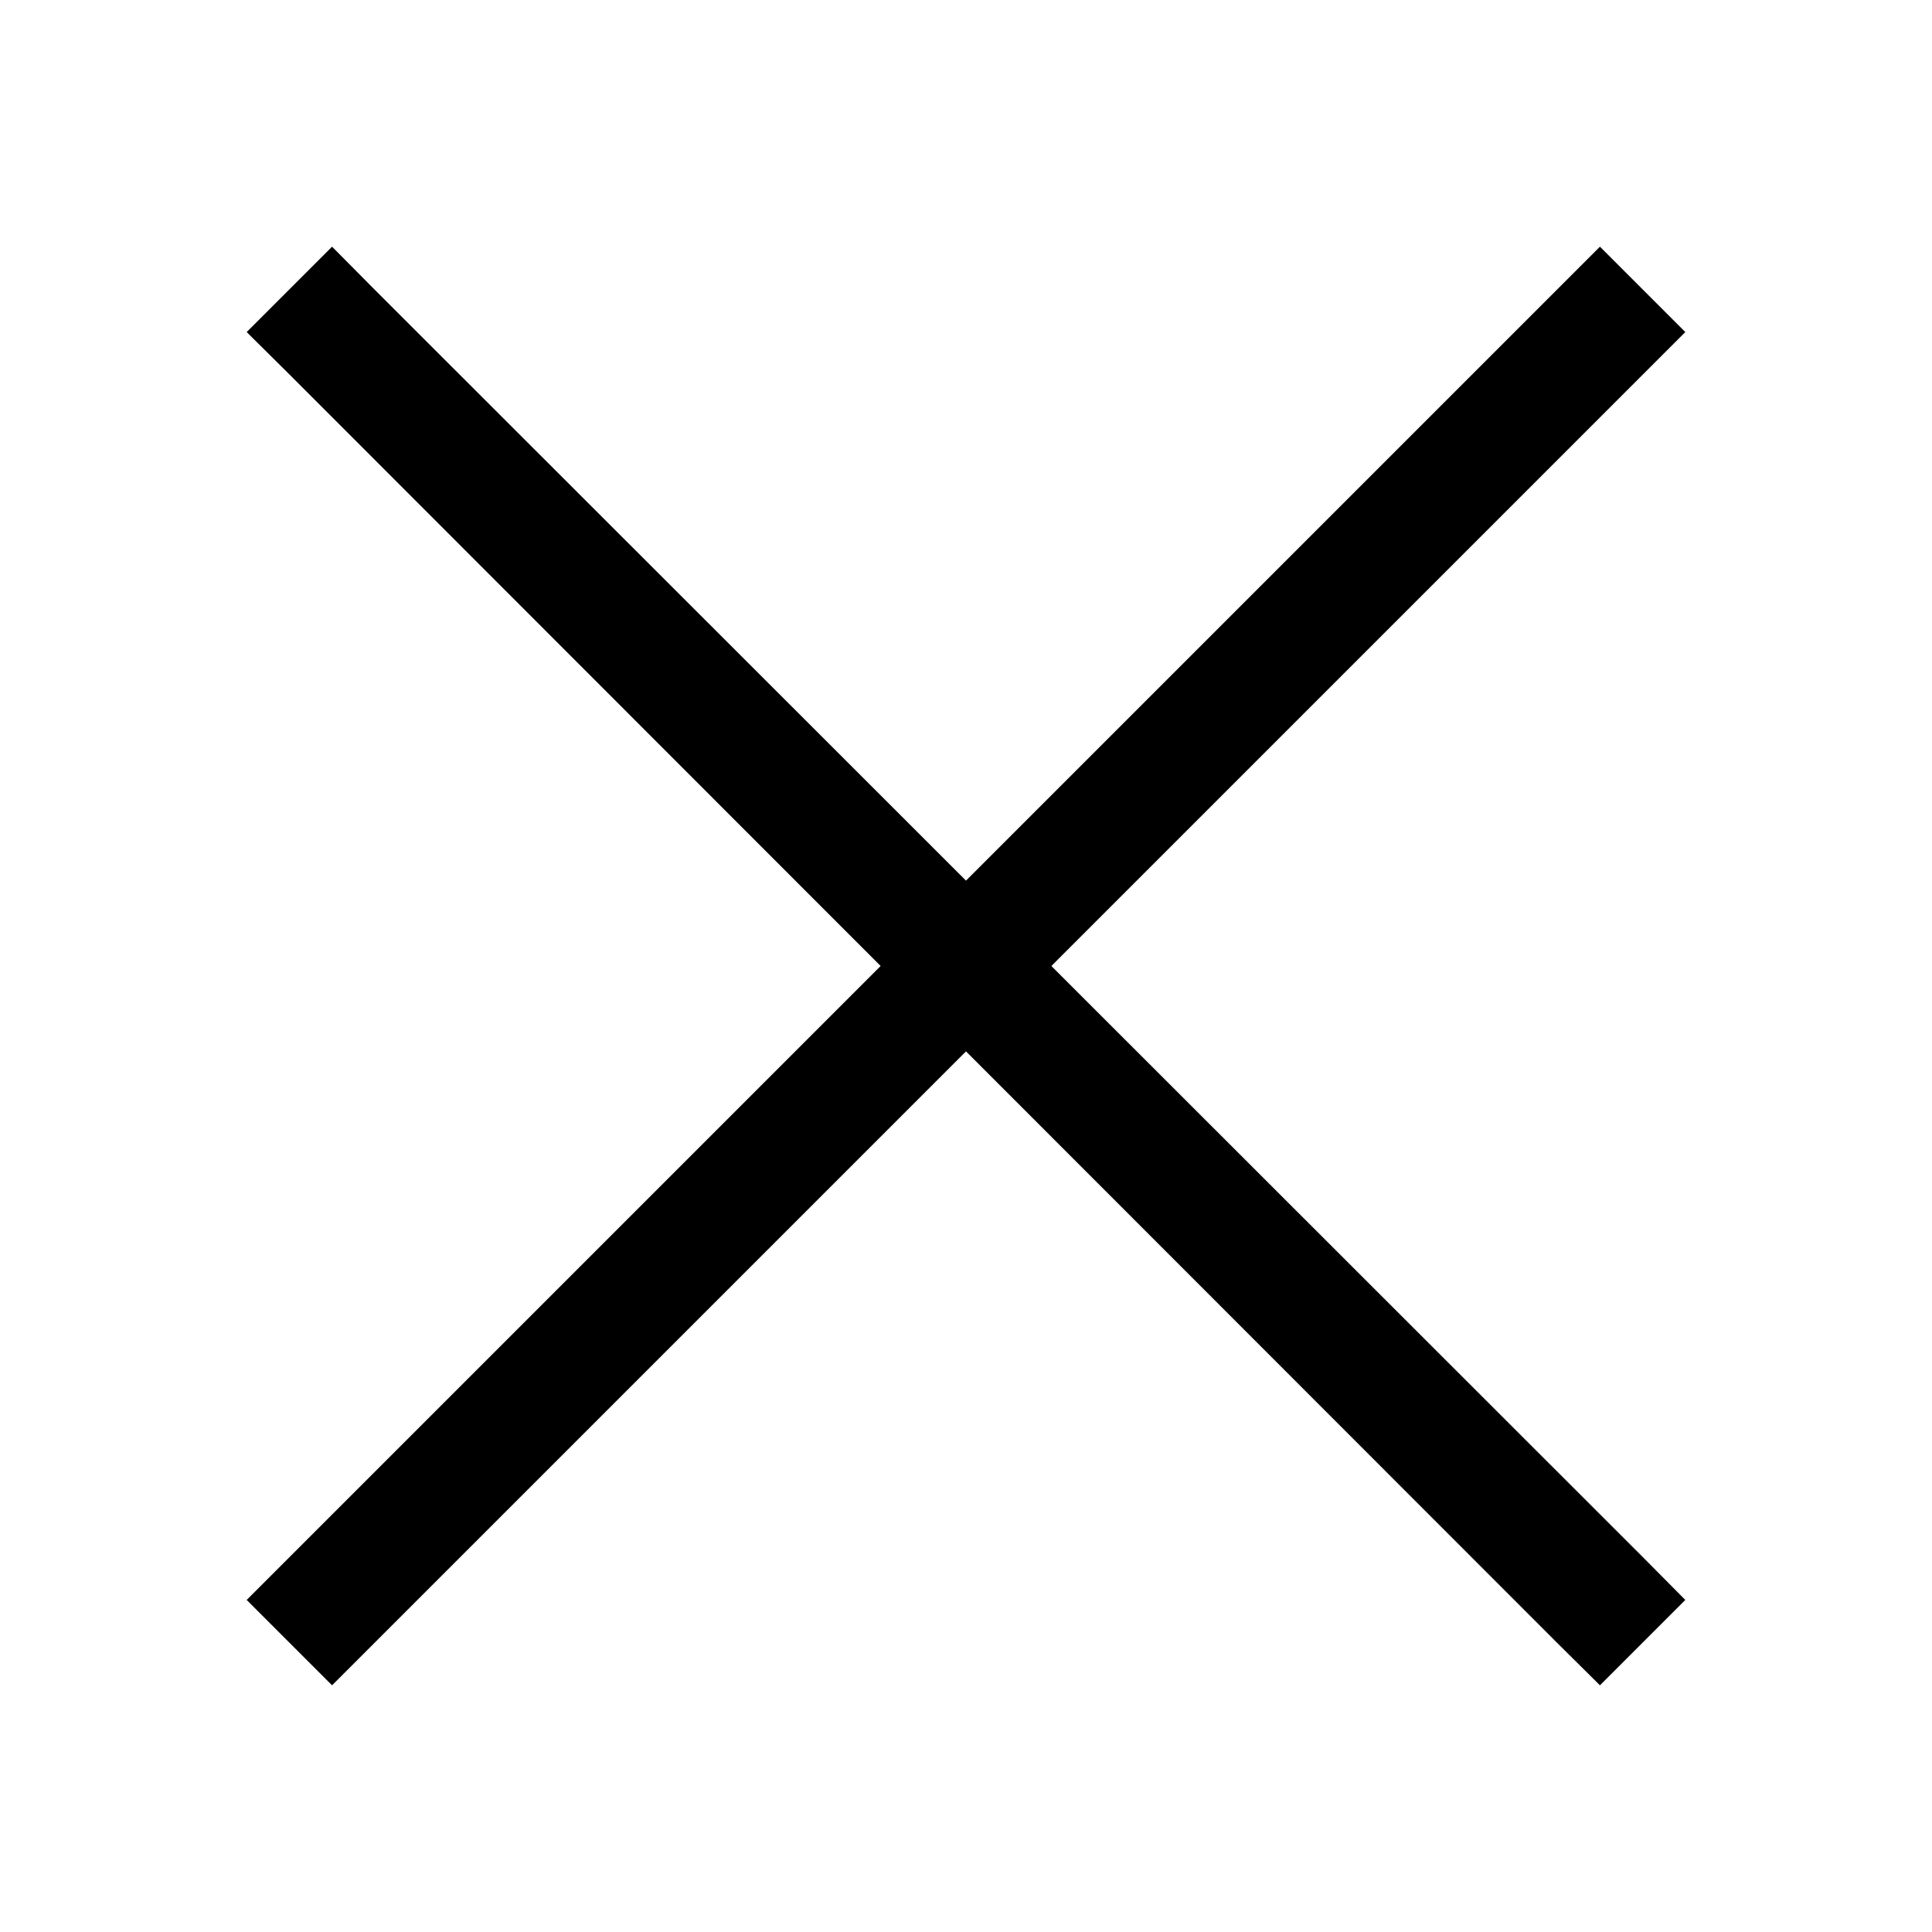
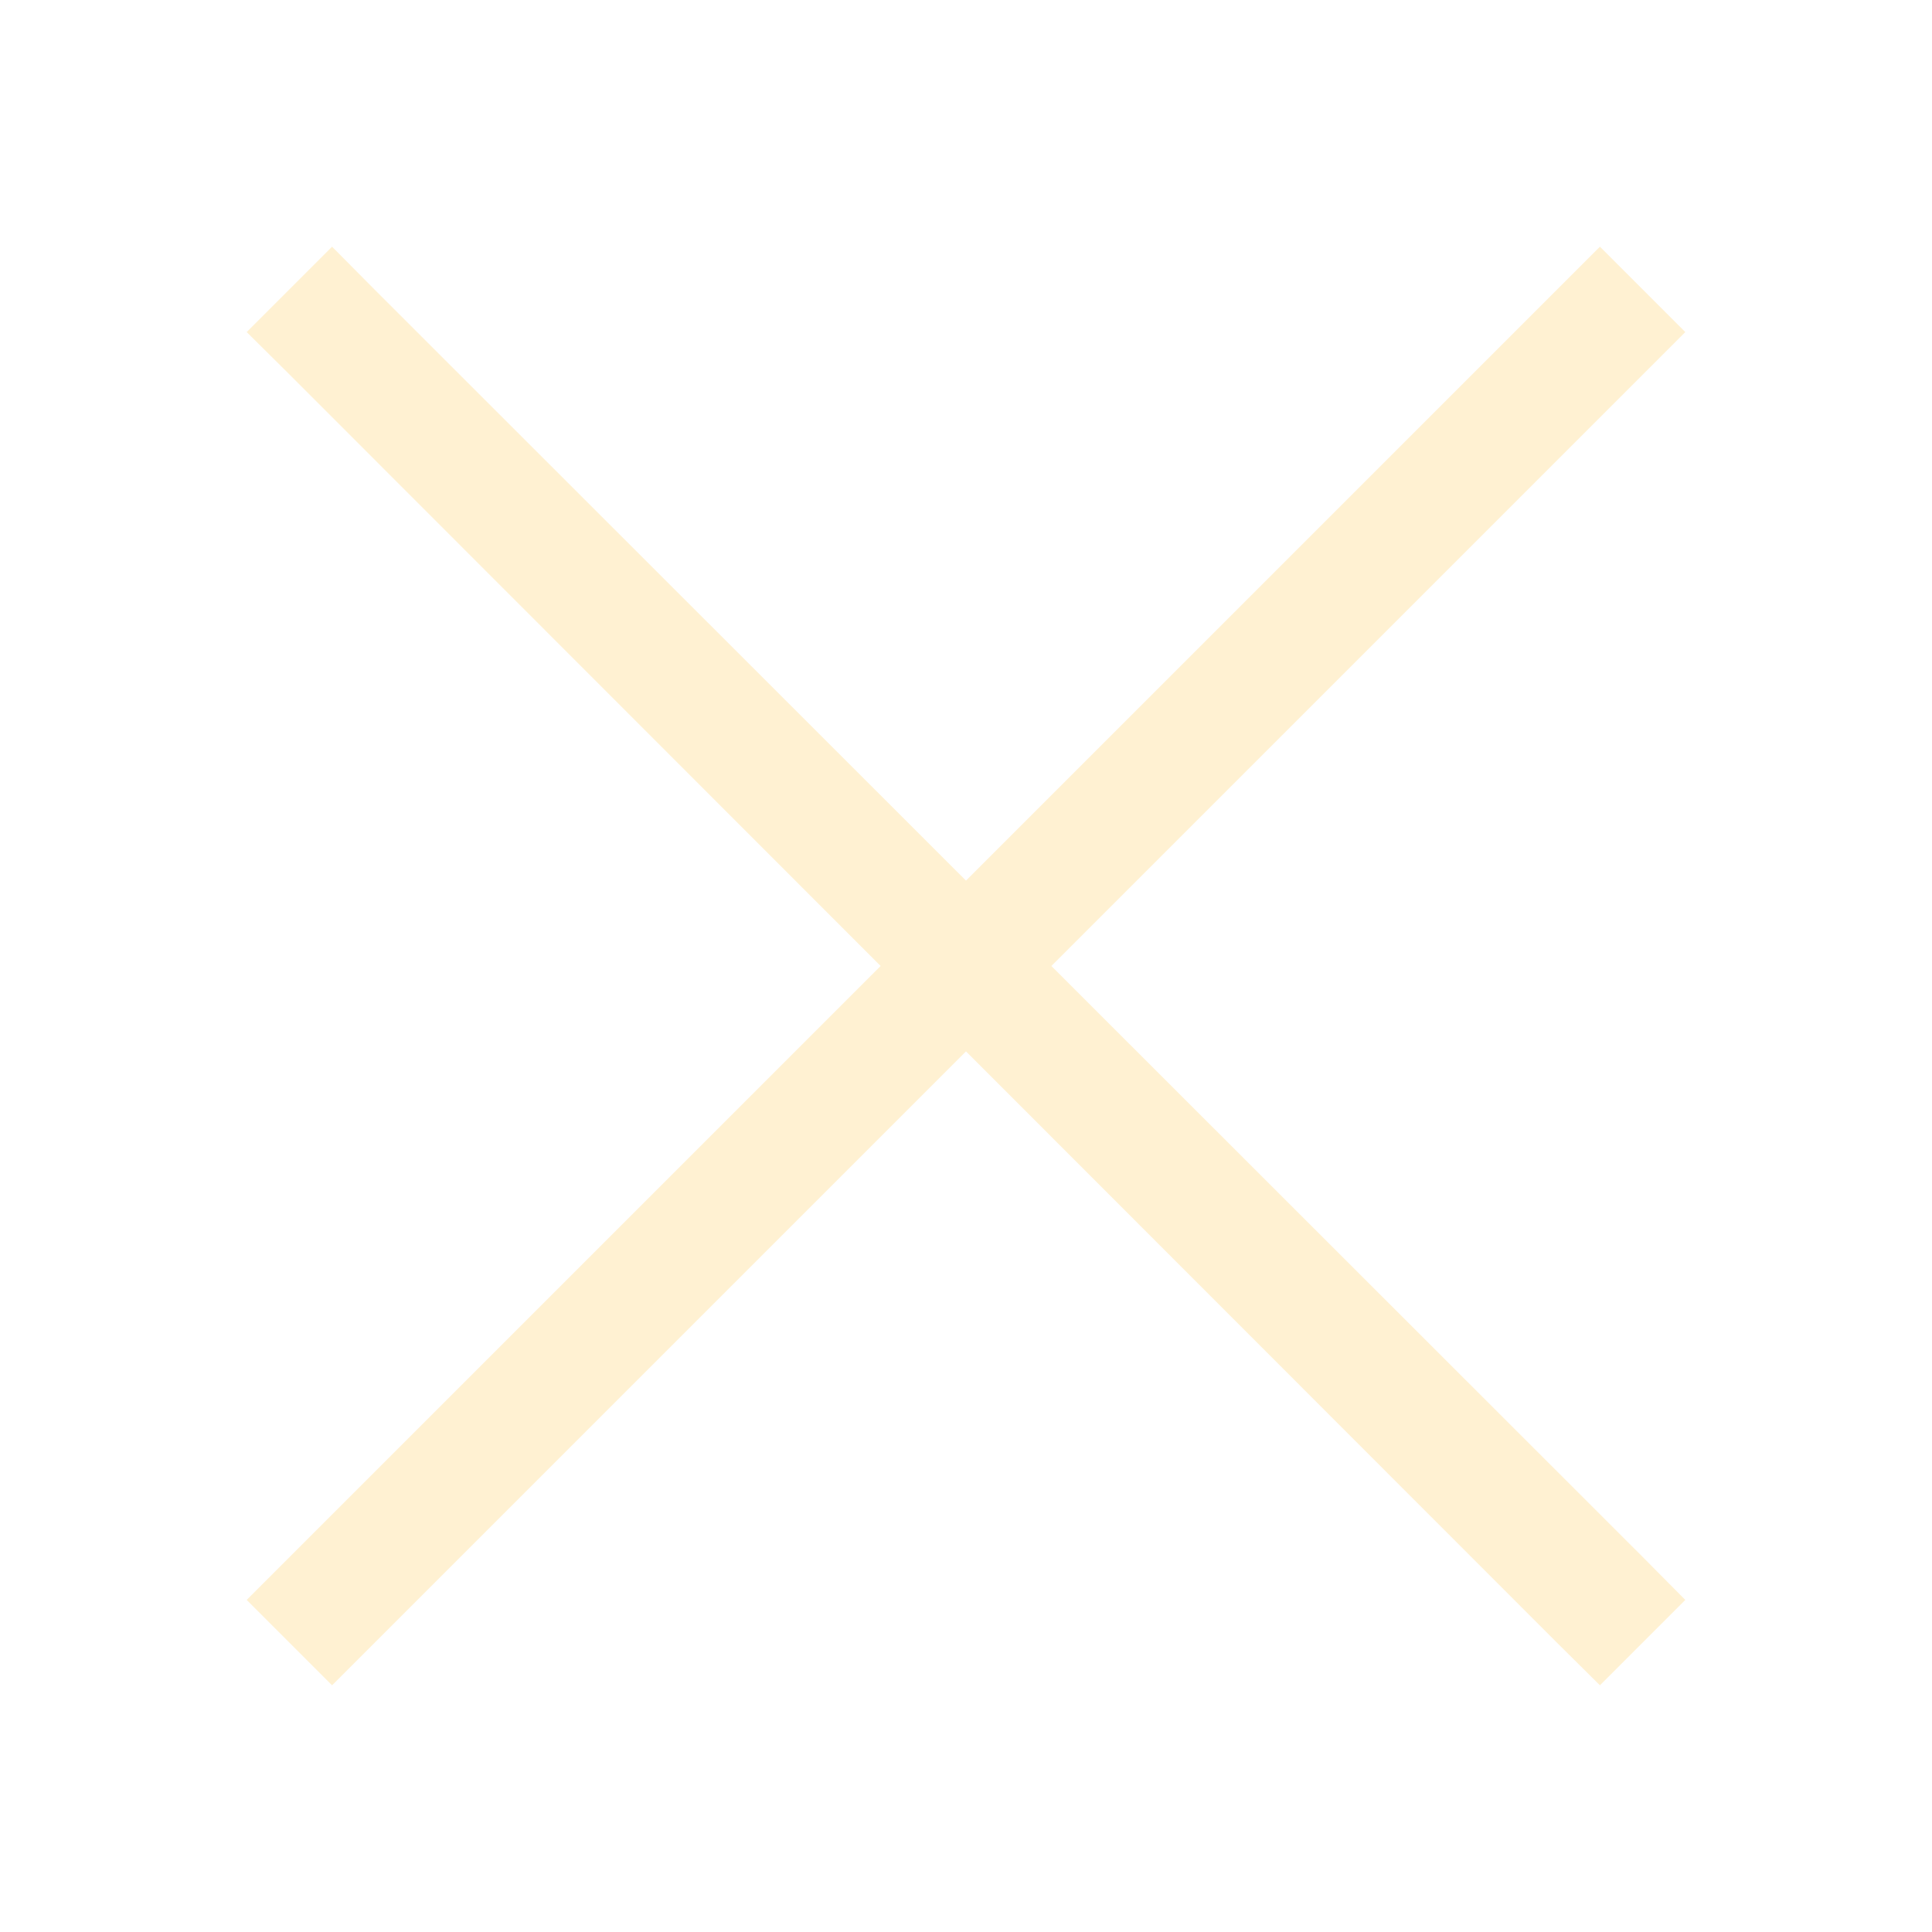
- <svg xmlns="http://www.w3.org/2000/svg" viewBox="0 0 16 16" width="16px" height="16px">
-   <path d="M 2.75 2.043 L 2.043 2.75 L 2.398 3.102 L 7.293 8 L 2.043 13.25 L 2.75 13.957 L 8 8.707 L 12.895 13.605 L 13.25 13.957 L 13.957 13.25 L 13.605 12.895 L 8.707 8 L 13.957 2.75 L 13.25 2.043 L 8 7.293 L 3.102 2.398 Z" />
+ <svg xmlns="http://www.w3.org/2000/svg" viewBox="0,0,256,256" width="16px" height="16px" fill-rule="nonzero">
+   <g fill="#fff1d2" fill-rule="nonzero" stroke="none" stroke-width="1" stroke-linecap="butt" stroke-linejoin="miter" stroke-miterlimit="10" stroke-dasharray="" stroke-dashoffset="0" font-family="none" font-weight="none" font-size="none" text-anchor="none" style="mix-blend-mode: normal">
+     <g transform="scale(16,16)">
+       <path d="M2.75,2.043l-0.707,0.707l0.355,0.352l4.895,4.898l-5.25,5.25l0.707,0.707l5.25,-5.25l4.895,4.898l0.355,0.352l0.707,-0.707l-0.352,-0.355l-4.898,-4.895l5.25,-5.25l-0.707,-0.707l-5.25,5.25l-4.898,-4.895z" />
+     </g>
+   </g>
</svg>
